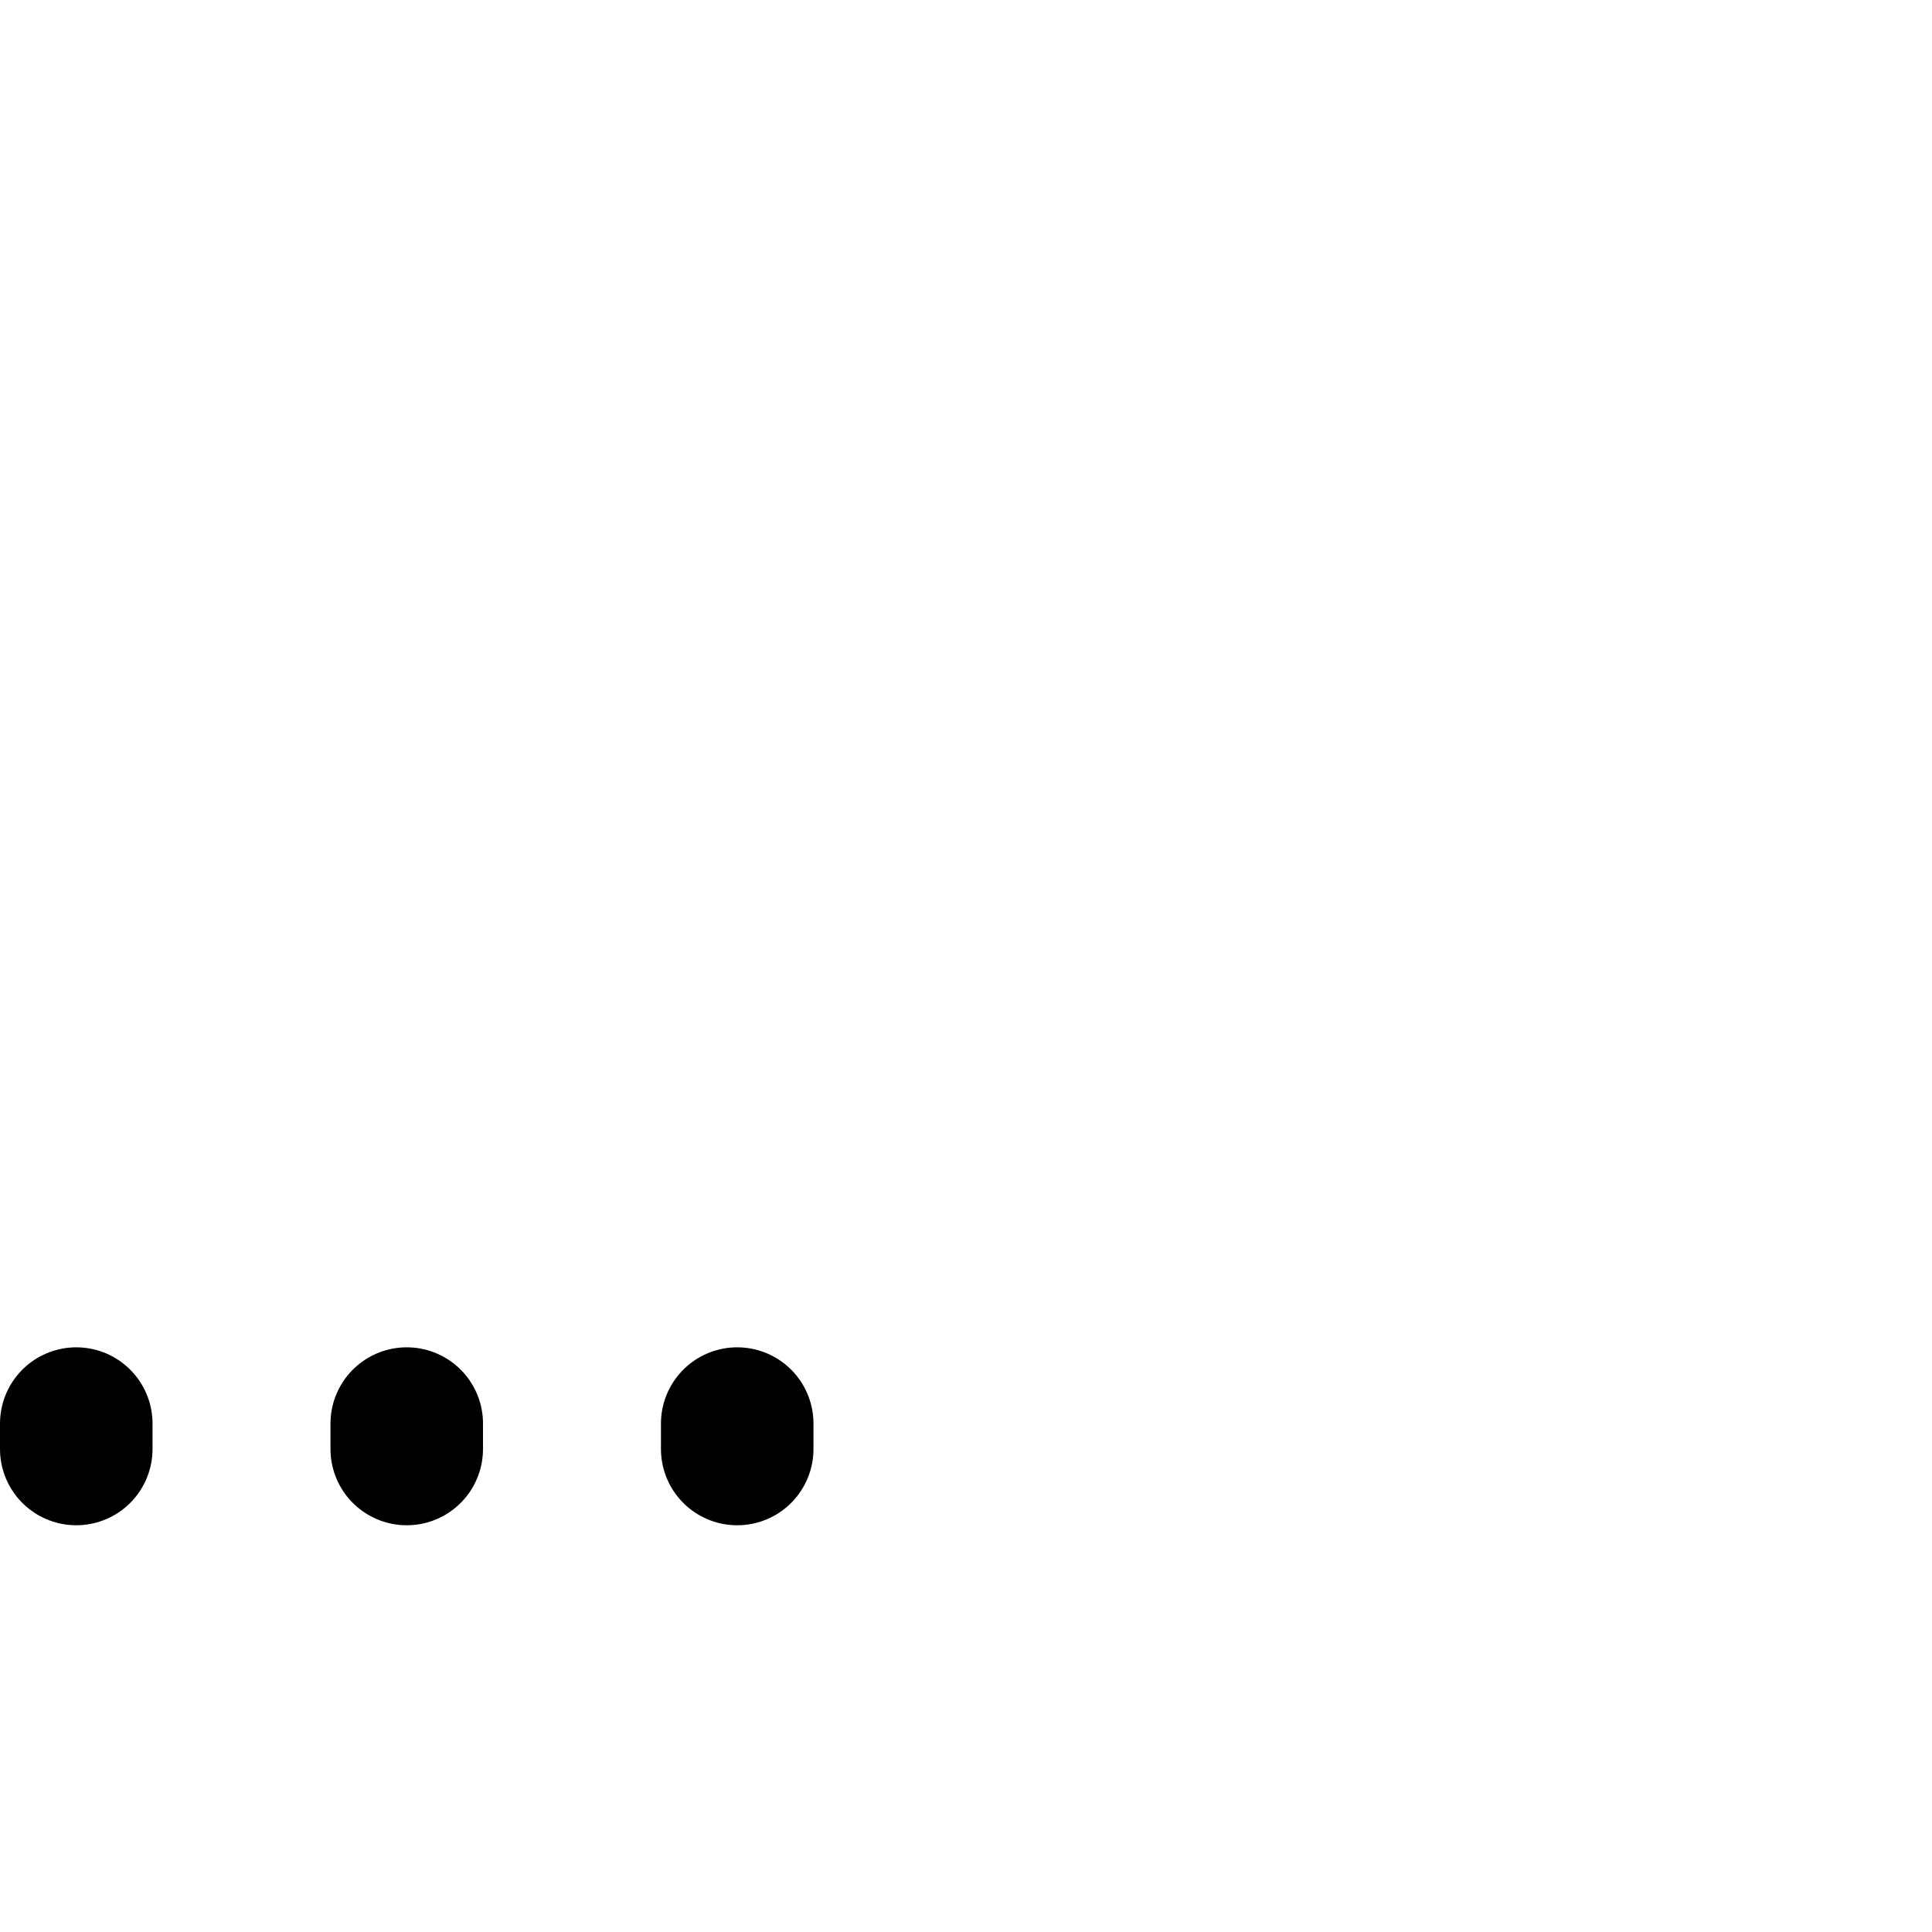
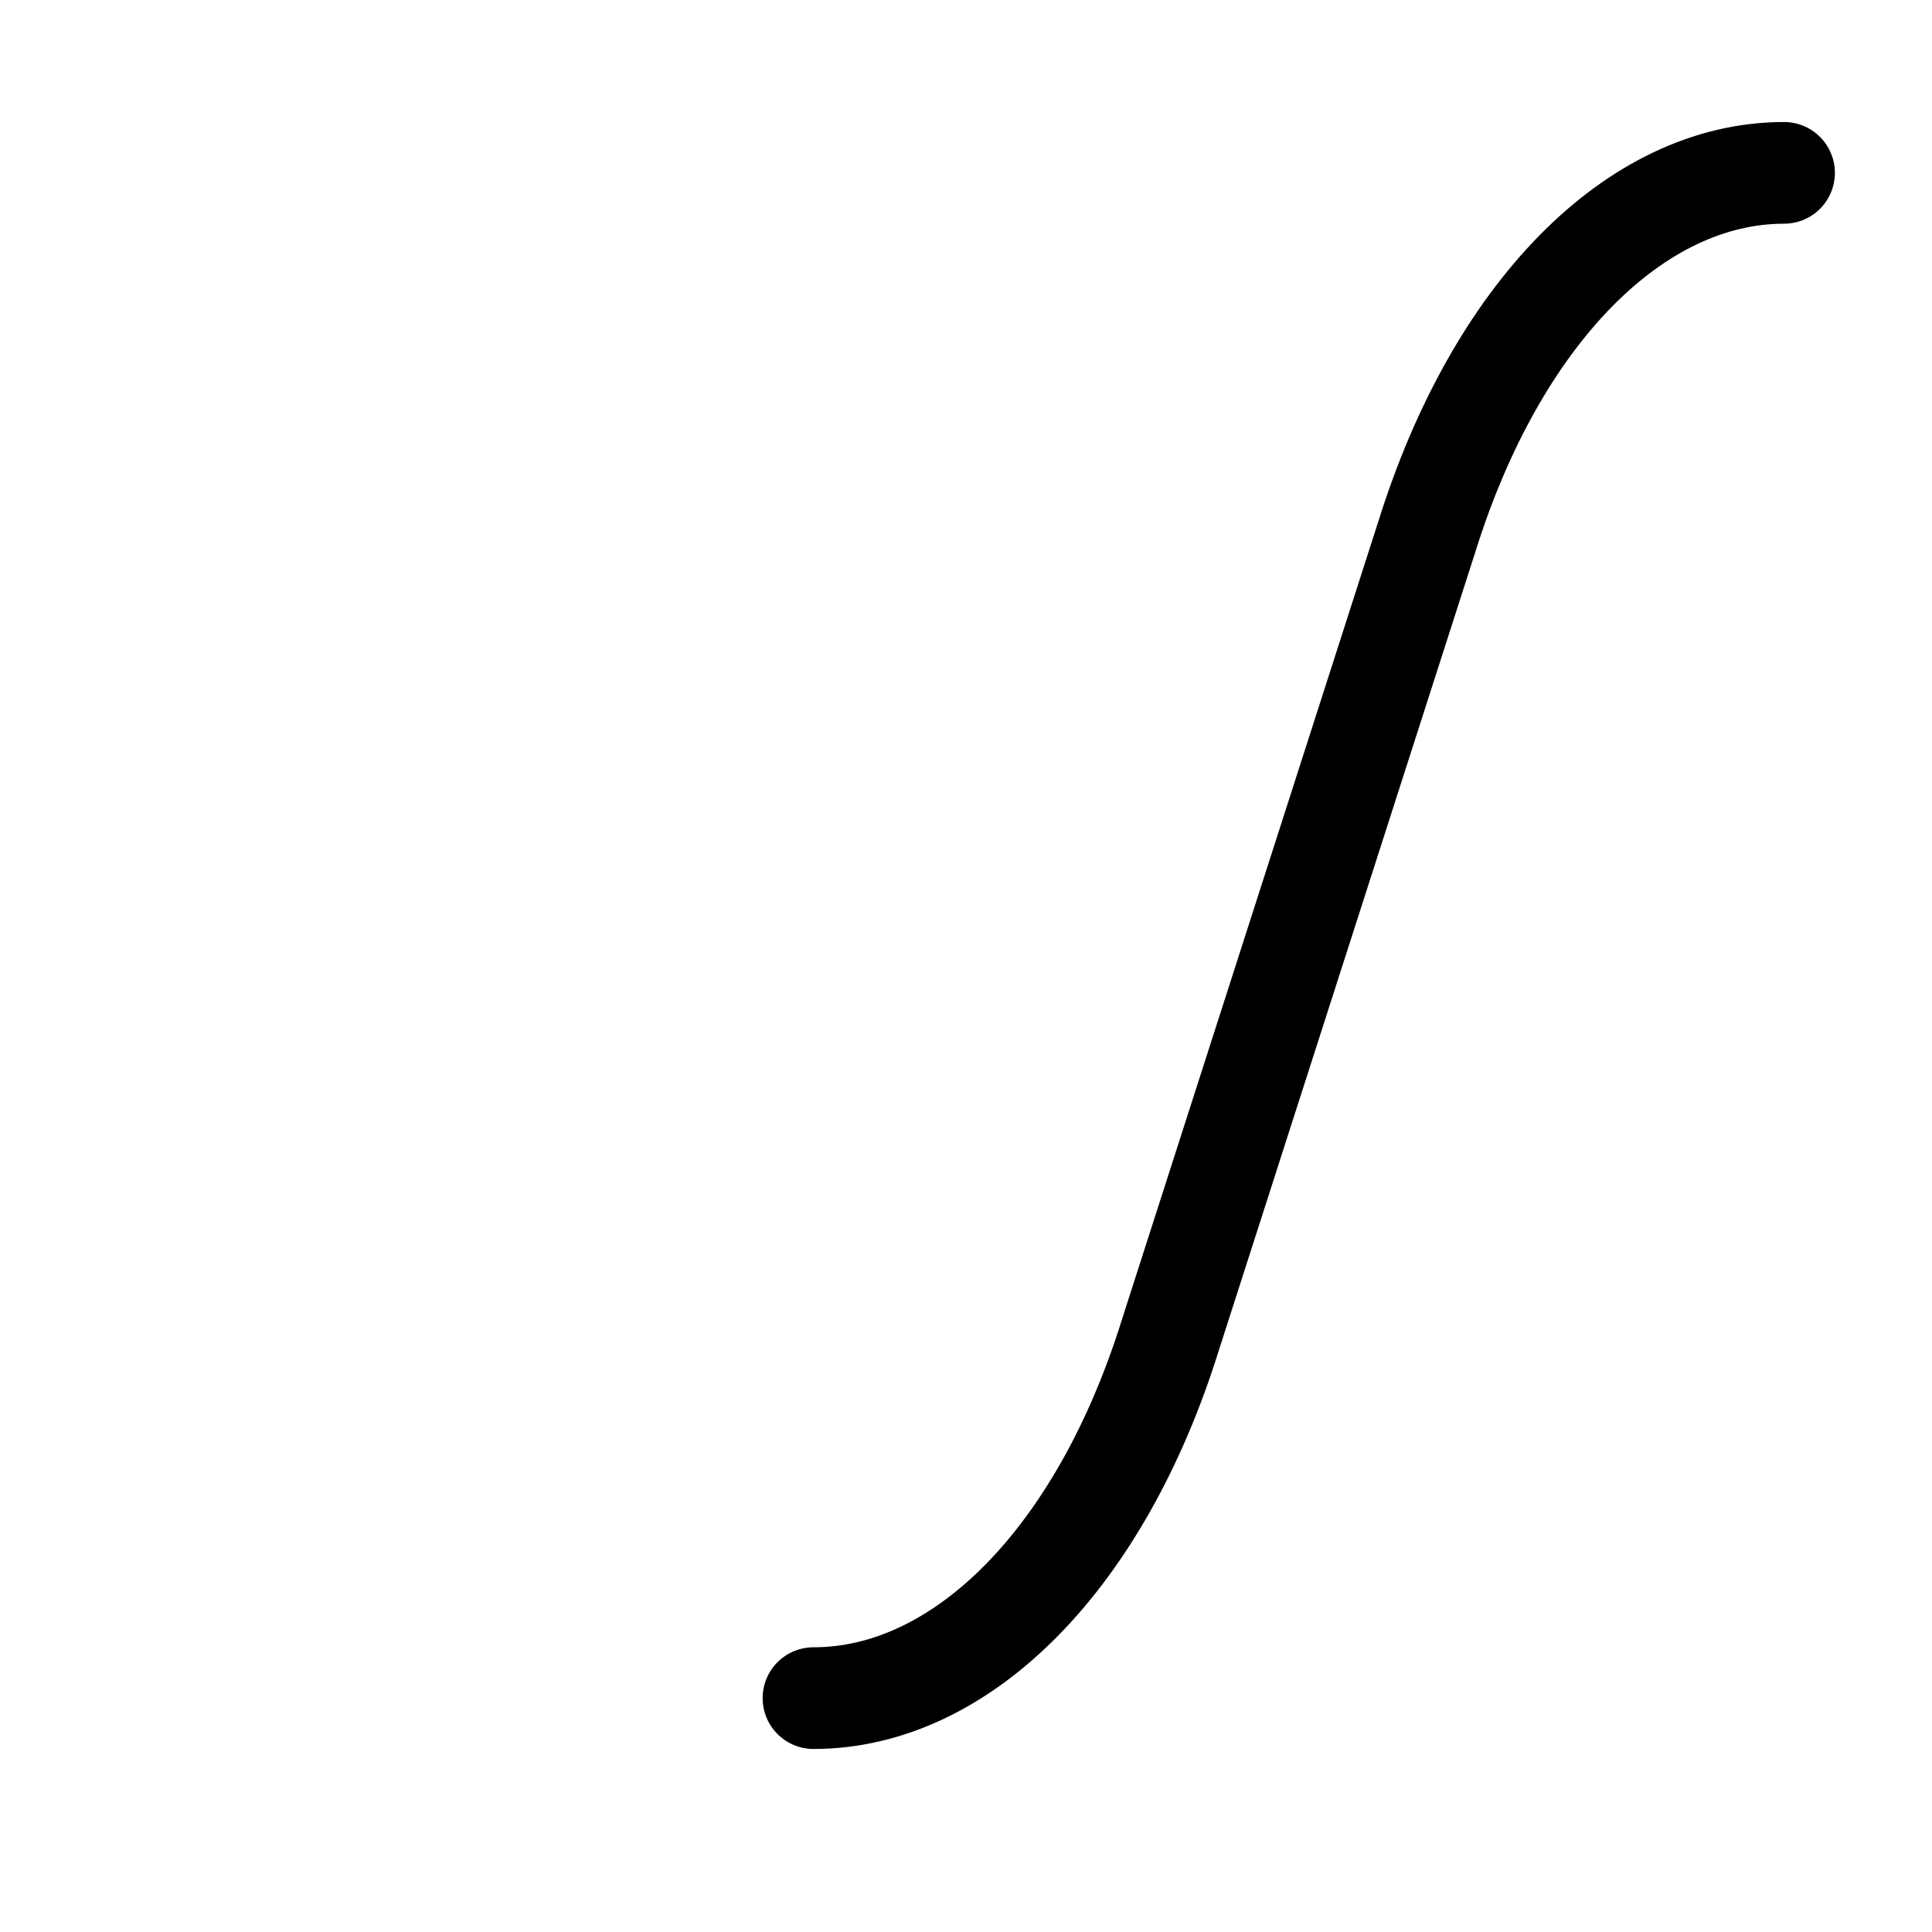
- <svg xmlns="http://www.w3.org/2000/svg" viewBox="2 3 19 19" width="19" height="19">
-   <path d="M 6 17 L 6 17.25" stroke-width="1.5" stroke-linecap="round" stroke-linejoin="round" style="stroke: rgb(0, 0, 0);" transform="matrix(1, 0, 0, 1, -1.7763568394002505e-15, 0)" />
-   <path d="M 9.25 17 L 9.25 17.25" stroke-width="1.5" stroke-linecap="round" stroke-linejoin="round" style="stroke: rgb(0, 0, 0);" transform="matrix(1, 0, 0, 1, -1.7763568394002505e-15, 0)" />
-   <path d="M 2.75 17 L 2.75 17.25" stroke-width="1.5" stroke-linecap="round" stroke-linejoin="round" style="stroke: rgb(0, 0, 0);" transform="matrix(1, 0, 0, 1, -1.7763568394002505e-15, 0)" />
+ <svg xmlns="http://www.w3.org/2000/svg" viewBox="2 3 19 19" width="19px" height="19px">
+   <path d="M 2 3 L 18.25 3 L 11.067 22 L 2 22 L 2 3 Z" style="stroke: rgb(0, 0, 0); stroke-width: 0px; fill: rgb(255, 255, 255);" />
+   <path class="st0" d="M 10 19.7 C 11.468 19.7 12.829 18.317 13.511 16.125 L 14.772 12.2 L 16.033 8.275 C 16.718 6.083 18.079 4.7 19.545 4.7" style="fill: none; stroke: rgb(0, 0, 0); stroke-linecap: round; stroke-linejoin: round; stroke-miterlimit: 10;" />
</svg>
